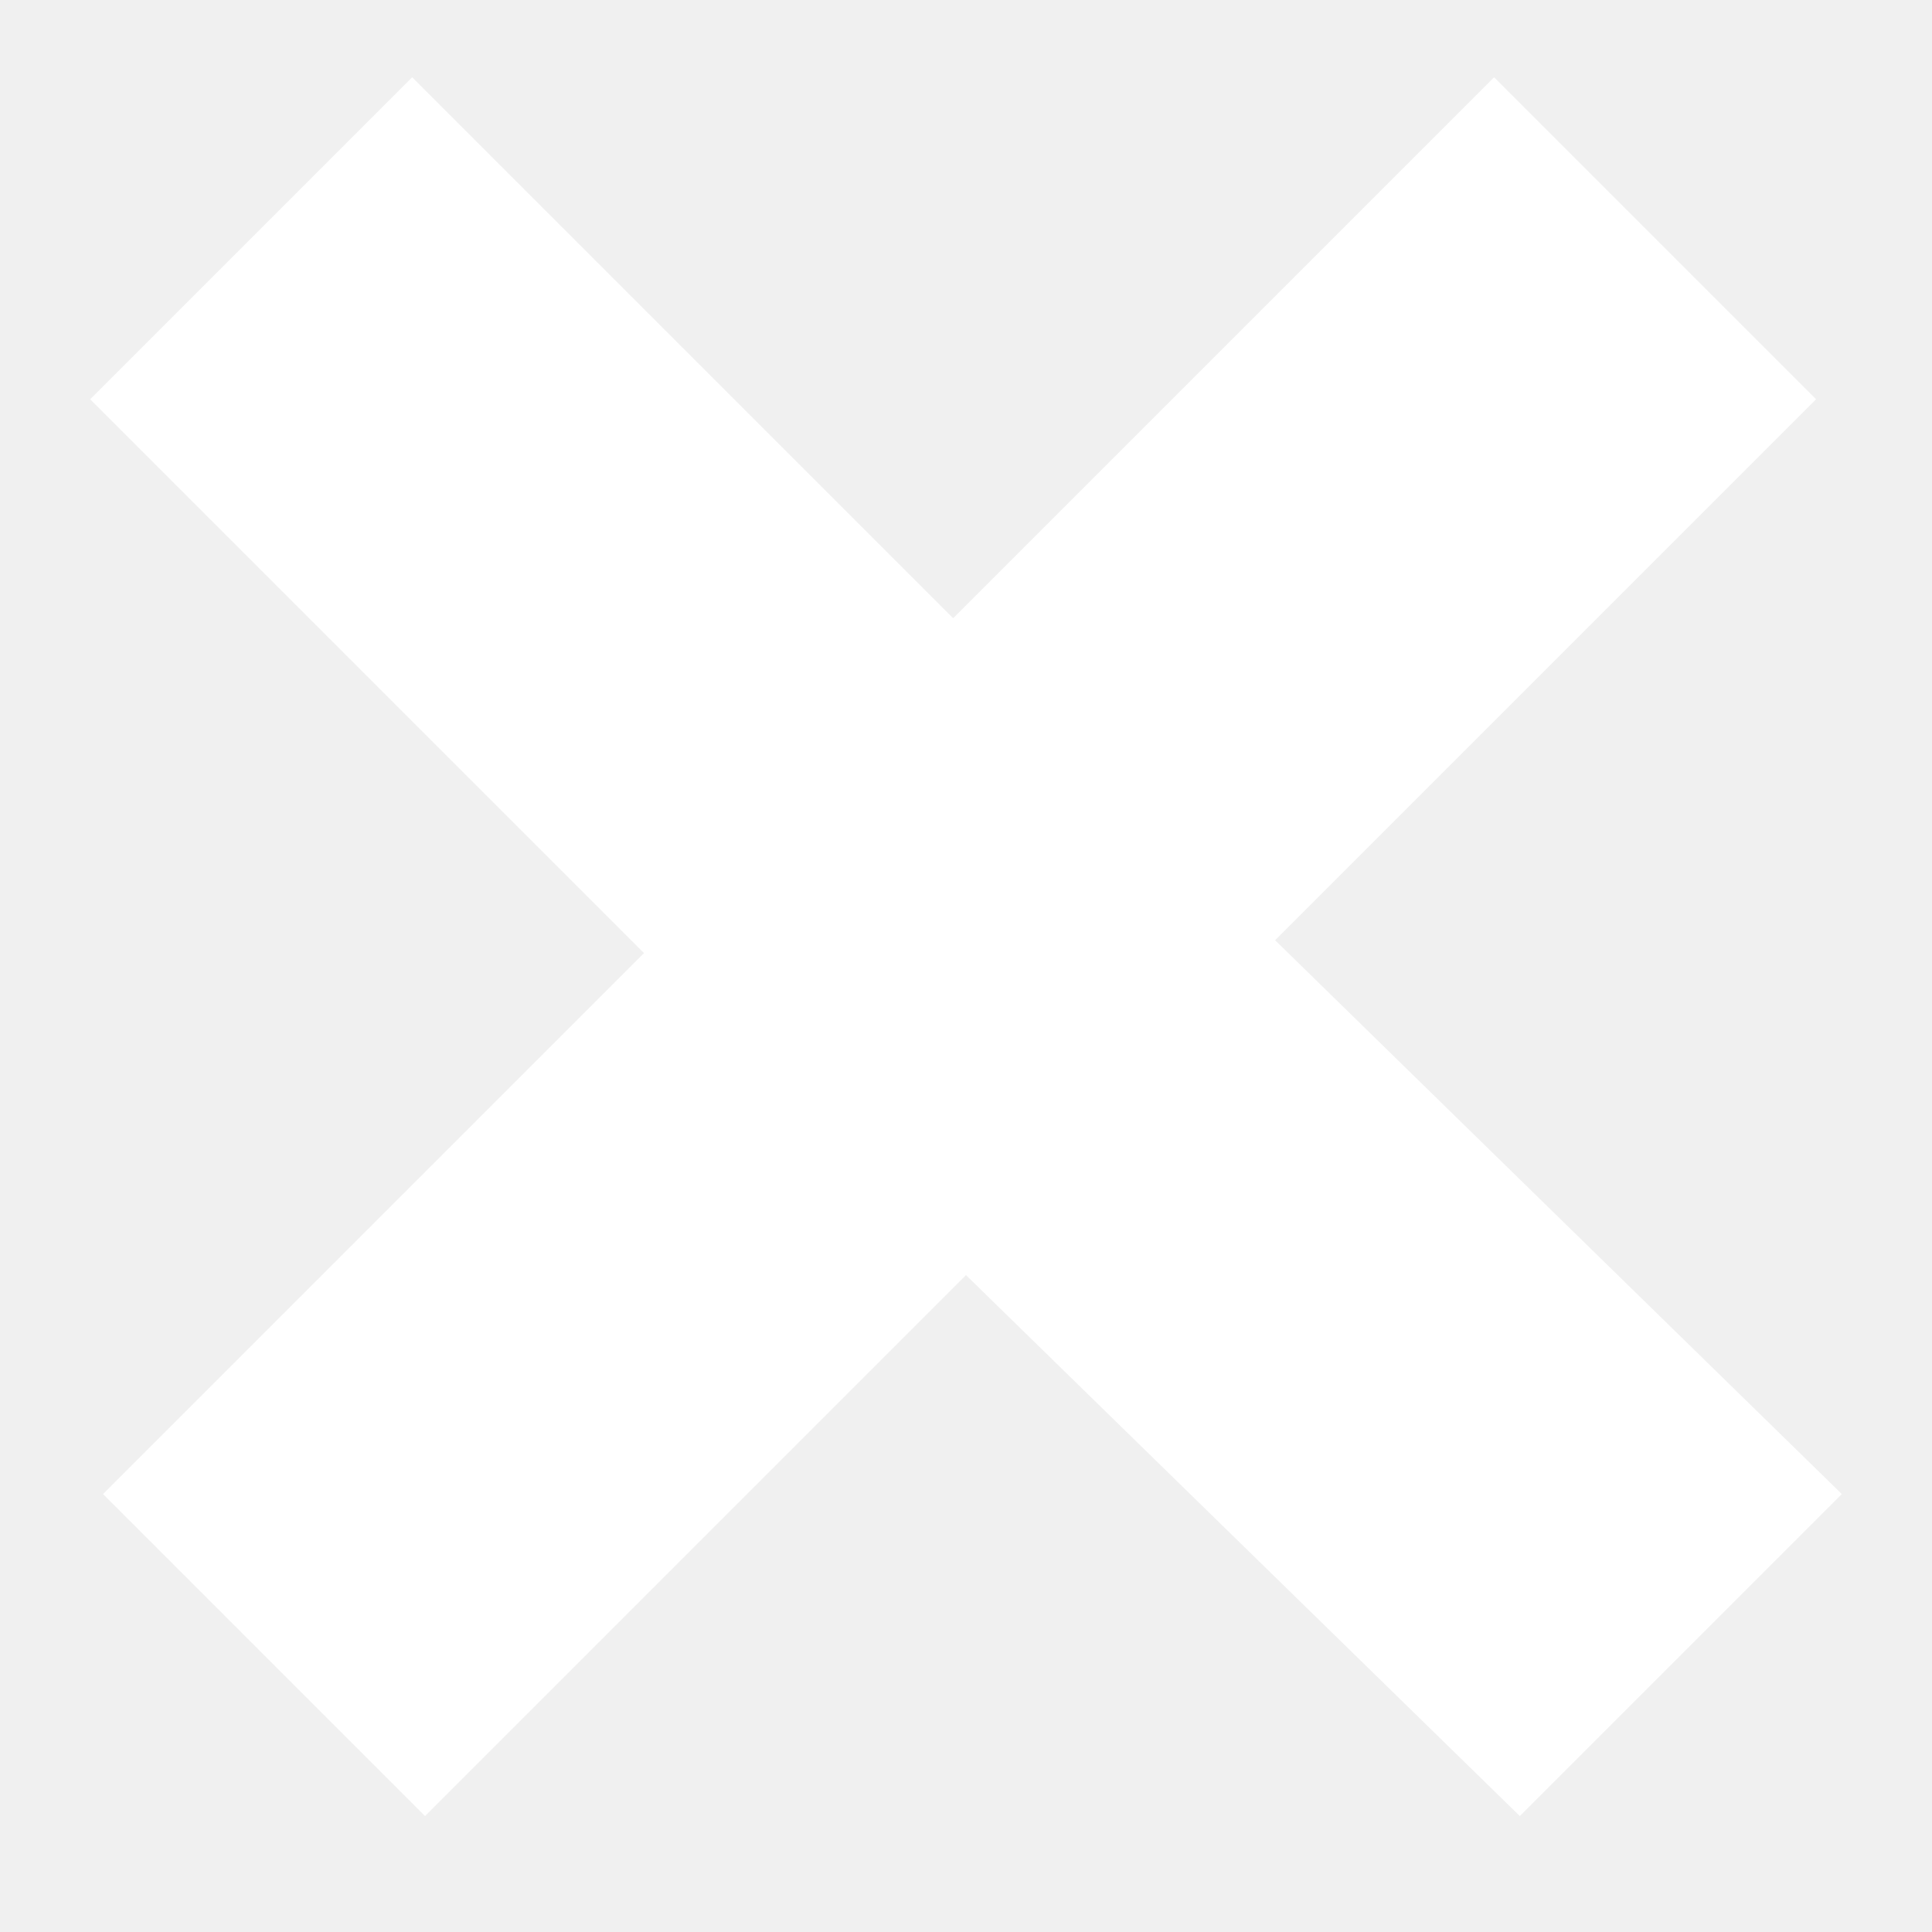
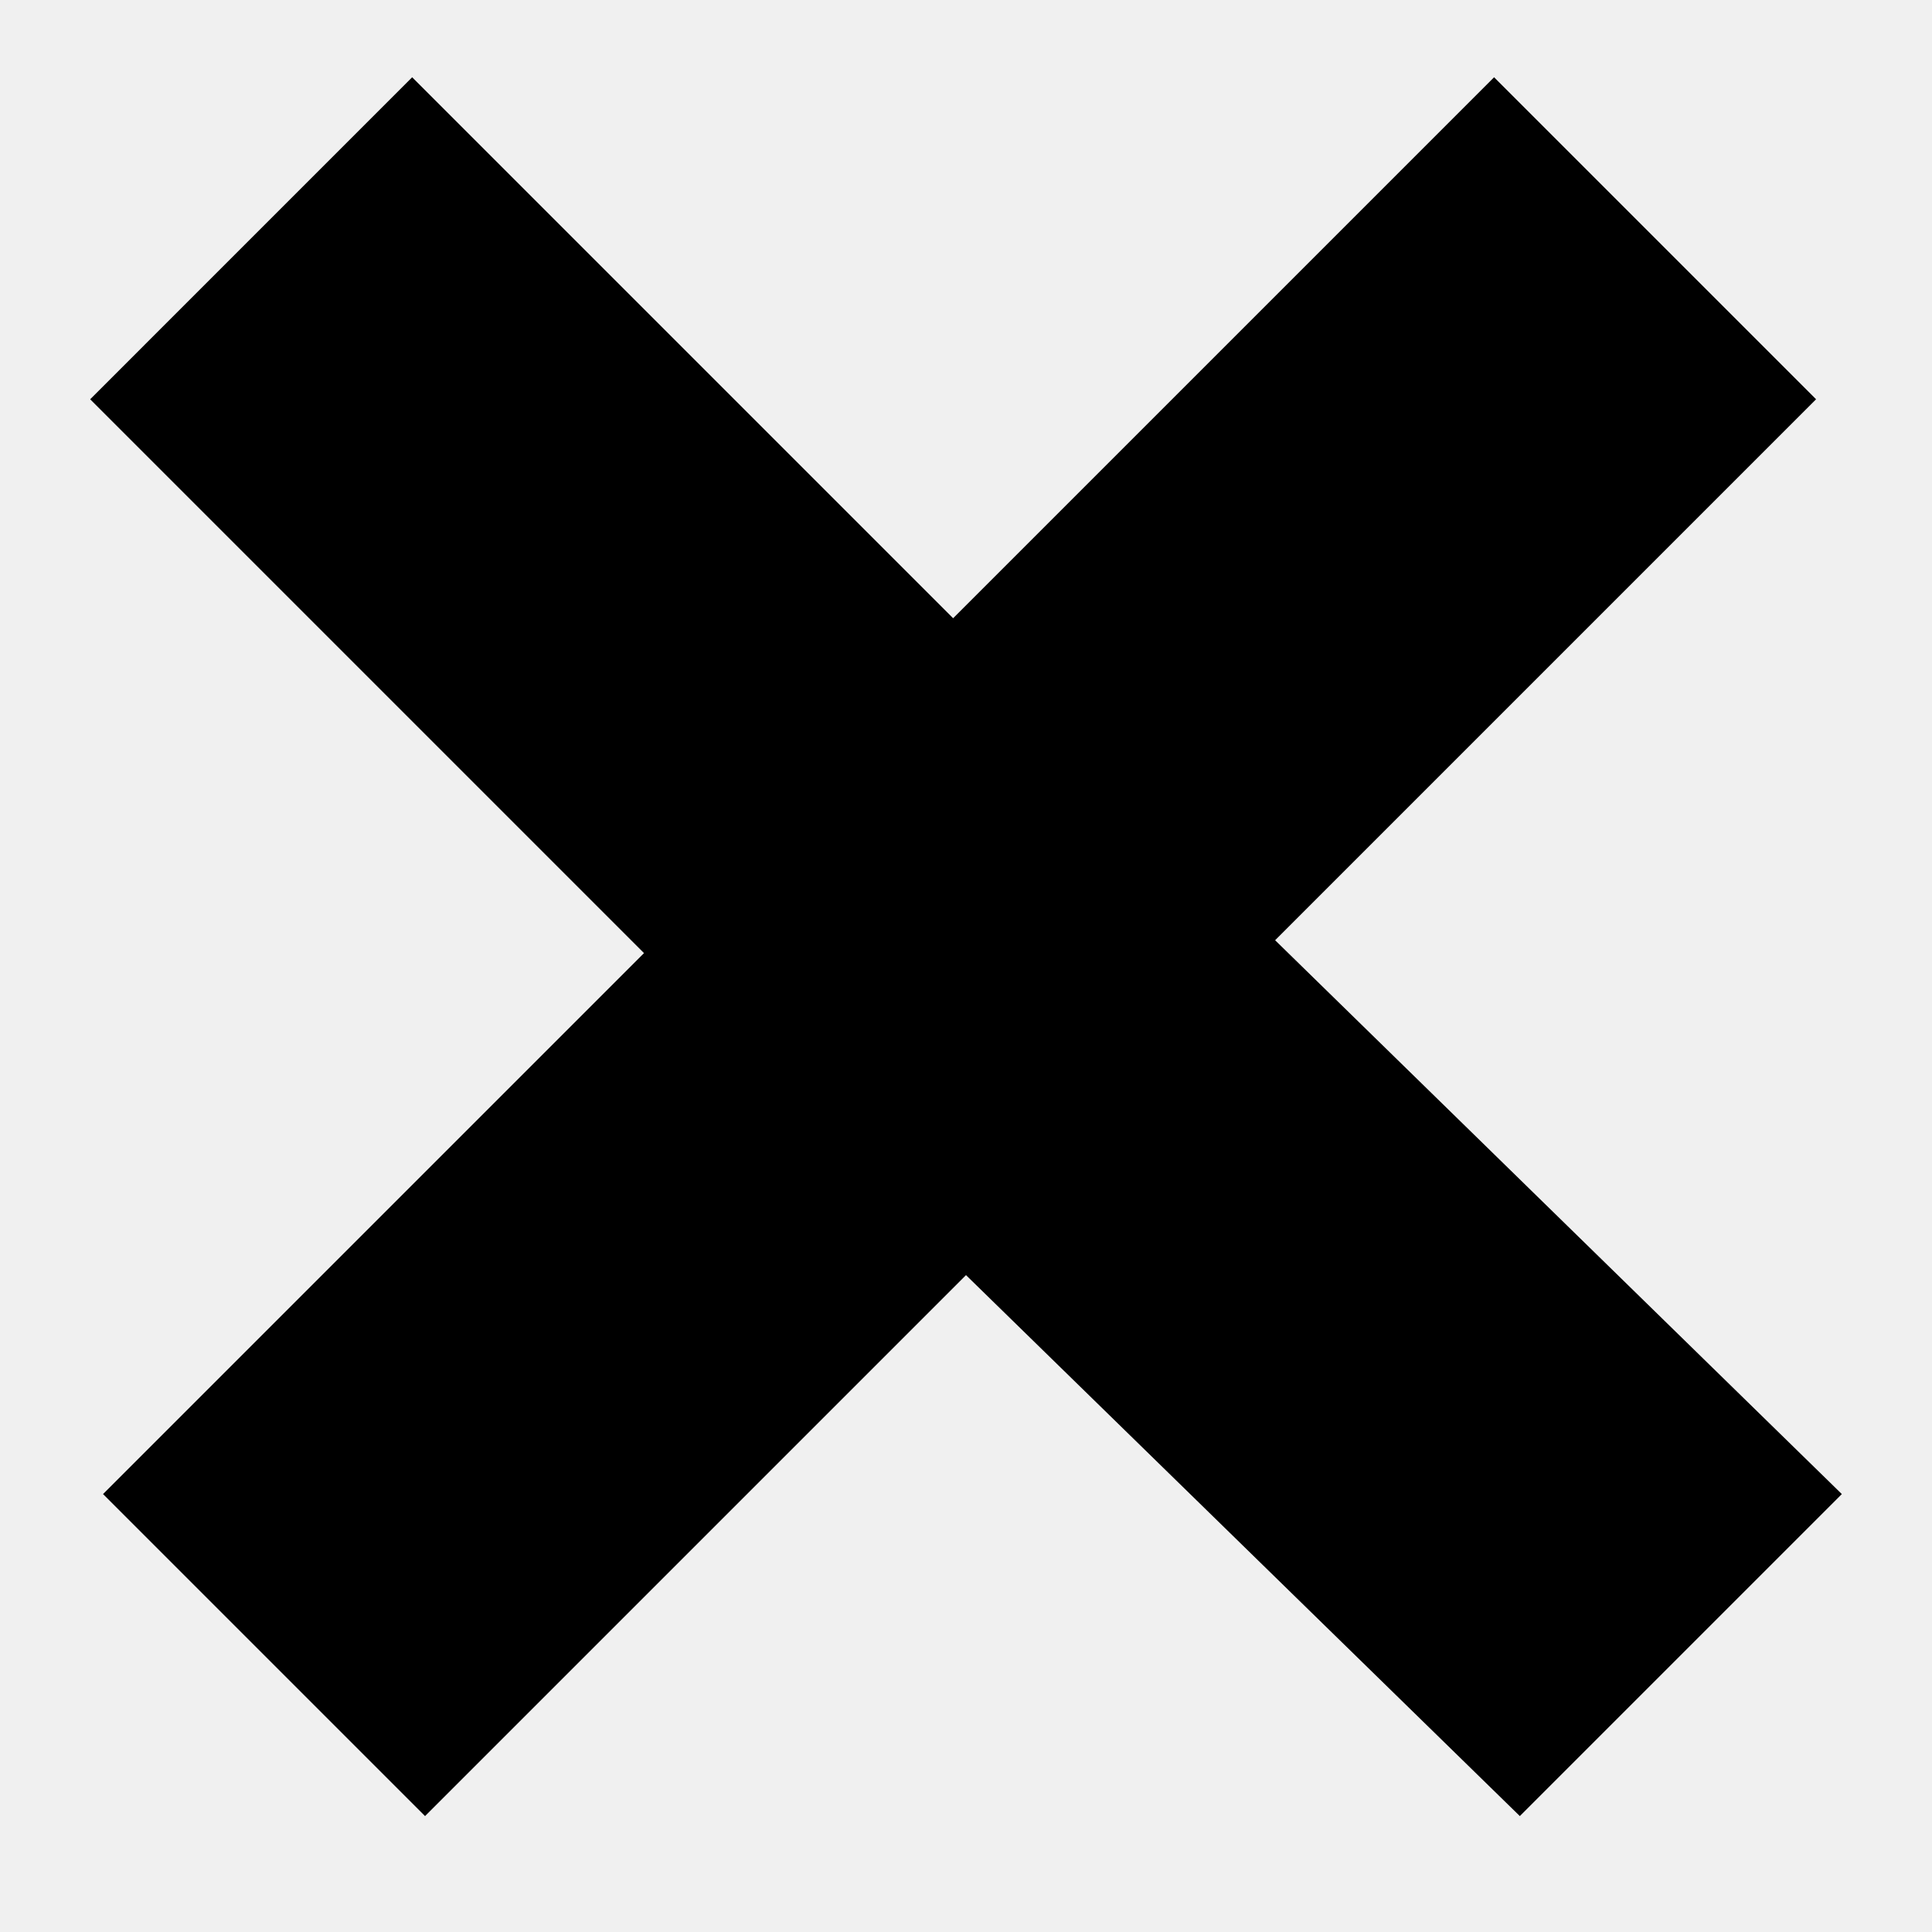
<svg xmlns="http://www.w3.org/2000/svg" version="1.1" id="Layer_1" x="0px" y="0px" viewBox="0 0 15 15" style="enable-background:new 0 0 15 15;" xml:space="preserve">
-   <style type="text/css">
- 	.st0{enable-background:new    ;}
- 	.st1{fill:#FFFFFF;}
- </style>
  <g id="_" class="st0">
-     <path class="st1" d="M14.3,11.6l-2.5,2.5L7.5,9.9l-4.2,4.2l-2.5-2.5L5,7.4L0.7,3.1l2.5-2.5l4.2,4.2l4.2-4.2l2.5,2.5l-4.2,4.2   L14.3,11.6z" />
+     <path d="M14.3,11.6l-2.5,2.5L7.5,9.9l-4.2,4.2l-2.5-2.5L5,7.4L0.7,3.1l2.5-2.5l4.2,4.2l4.2-4.2l2.5,2.5l-4.2,4.2   L14.3,11.6z" />
  </g>
</svg>
